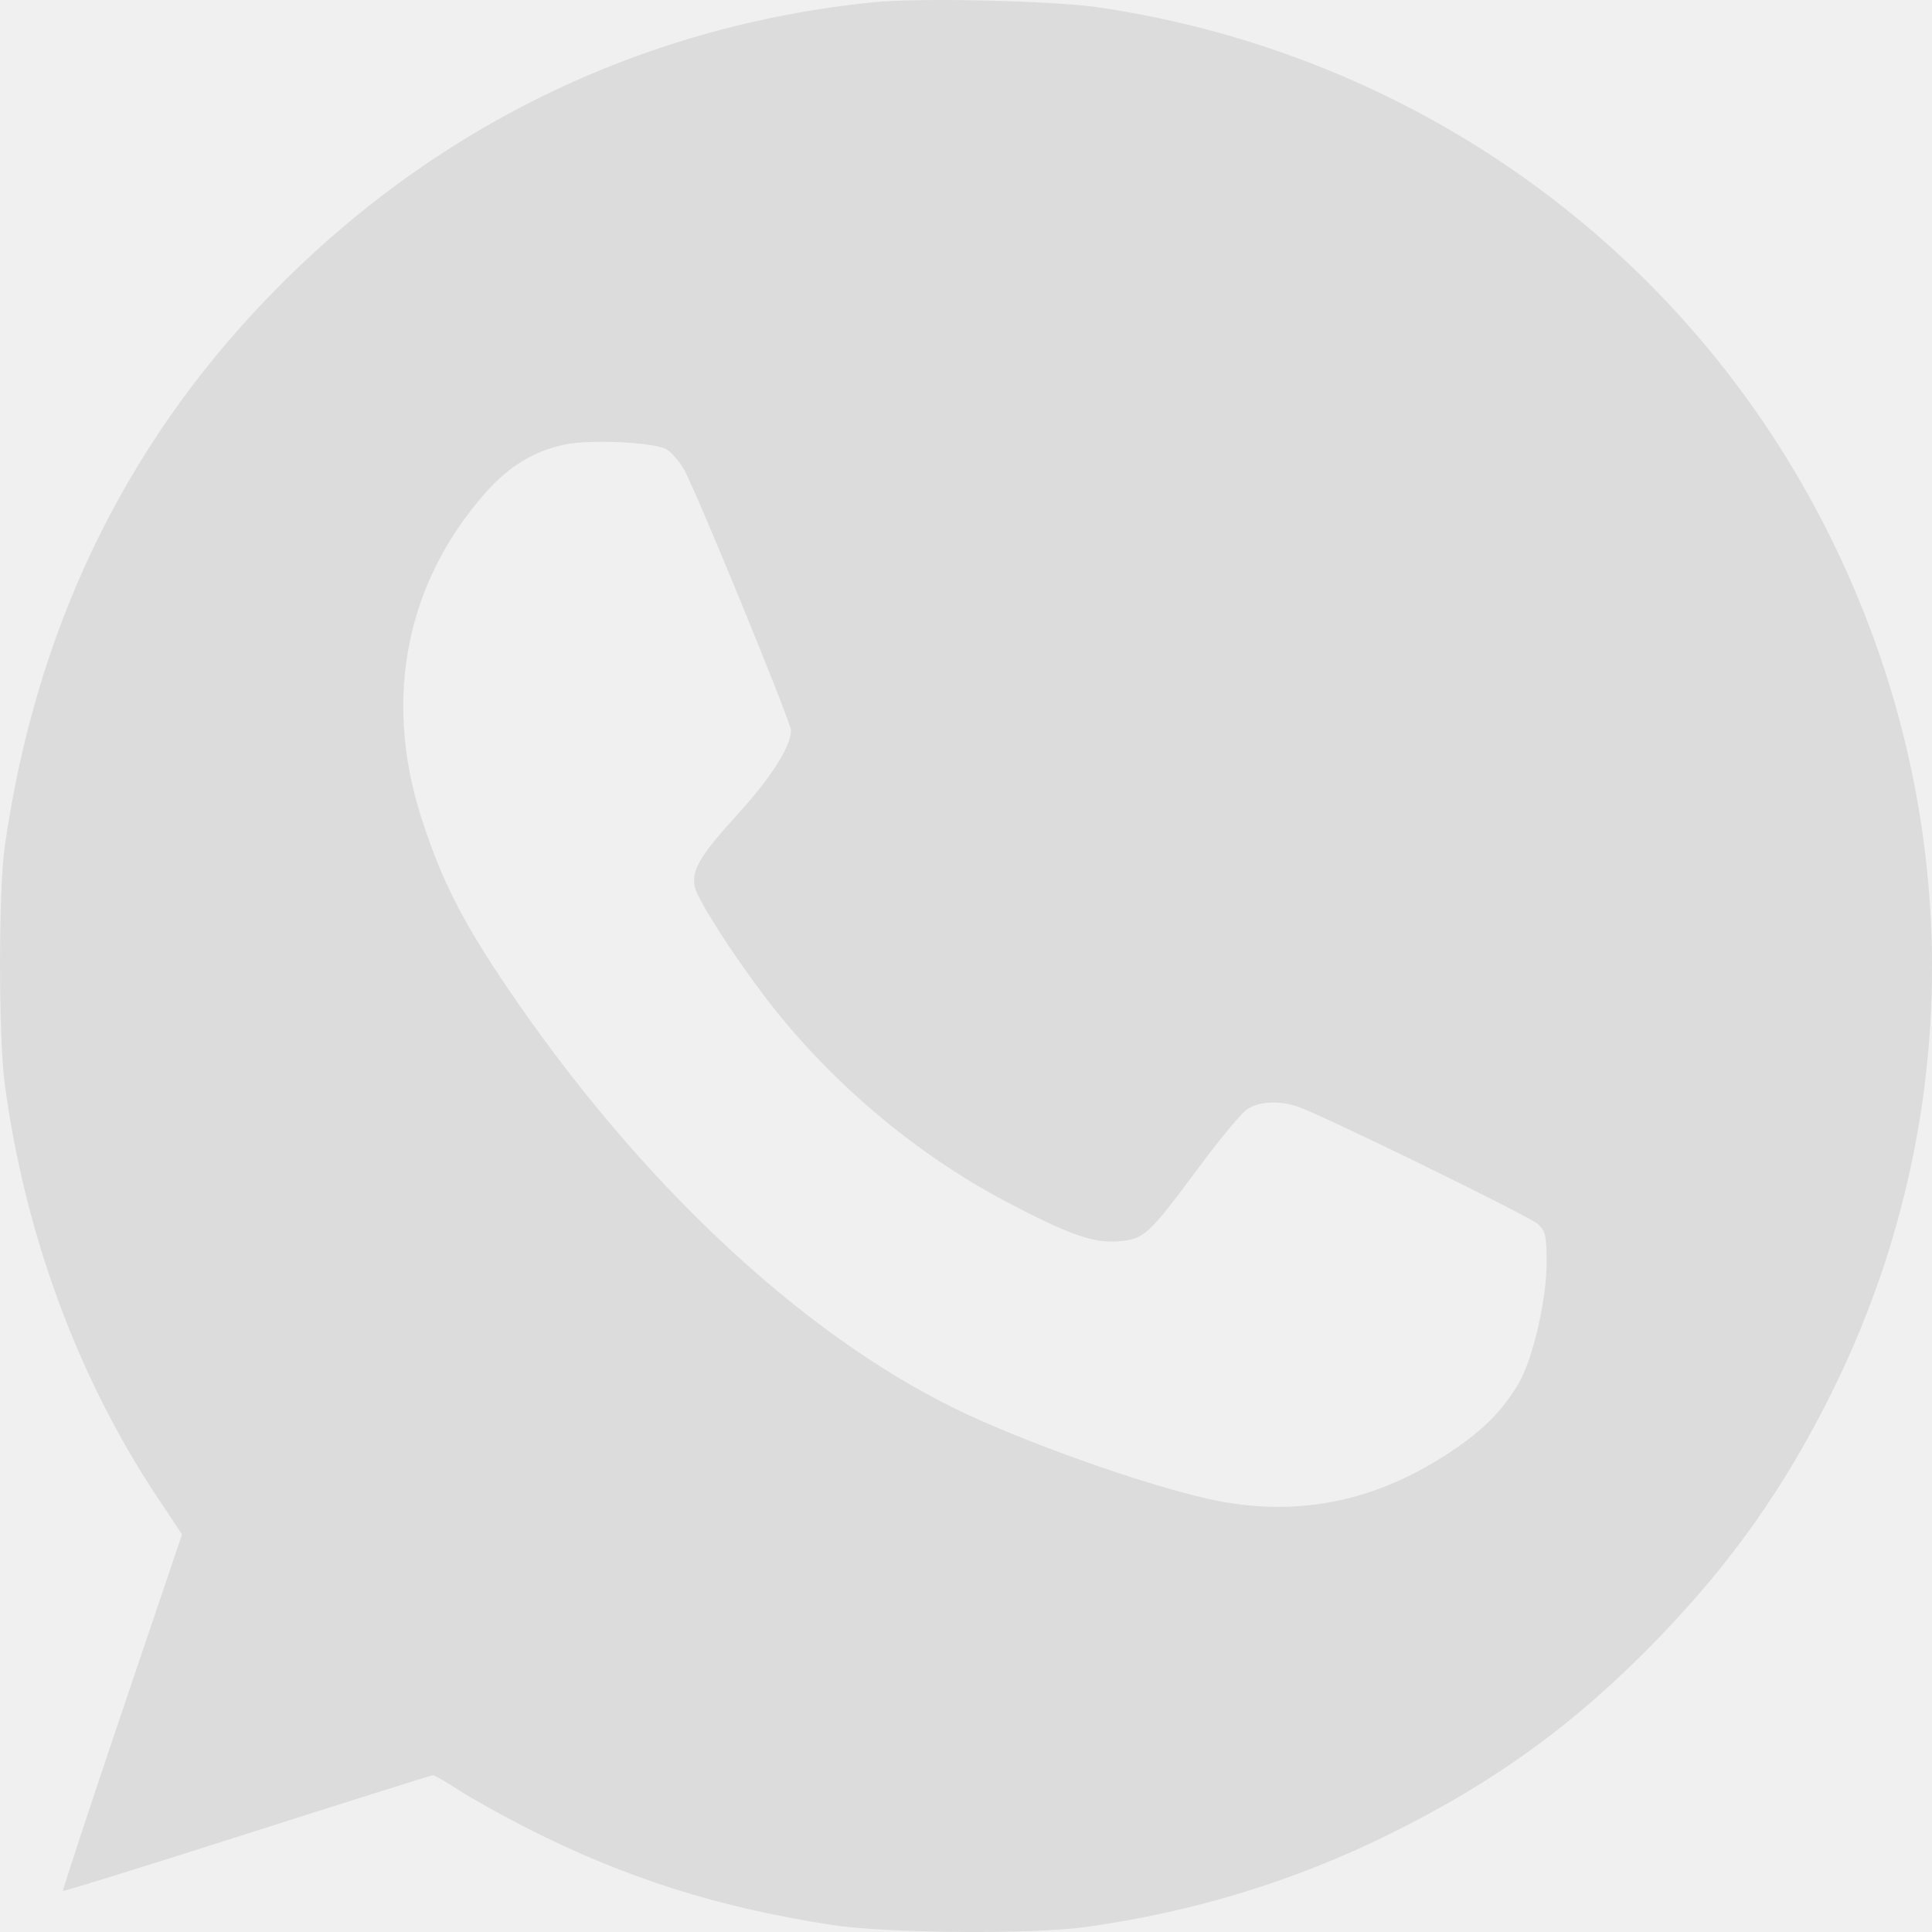
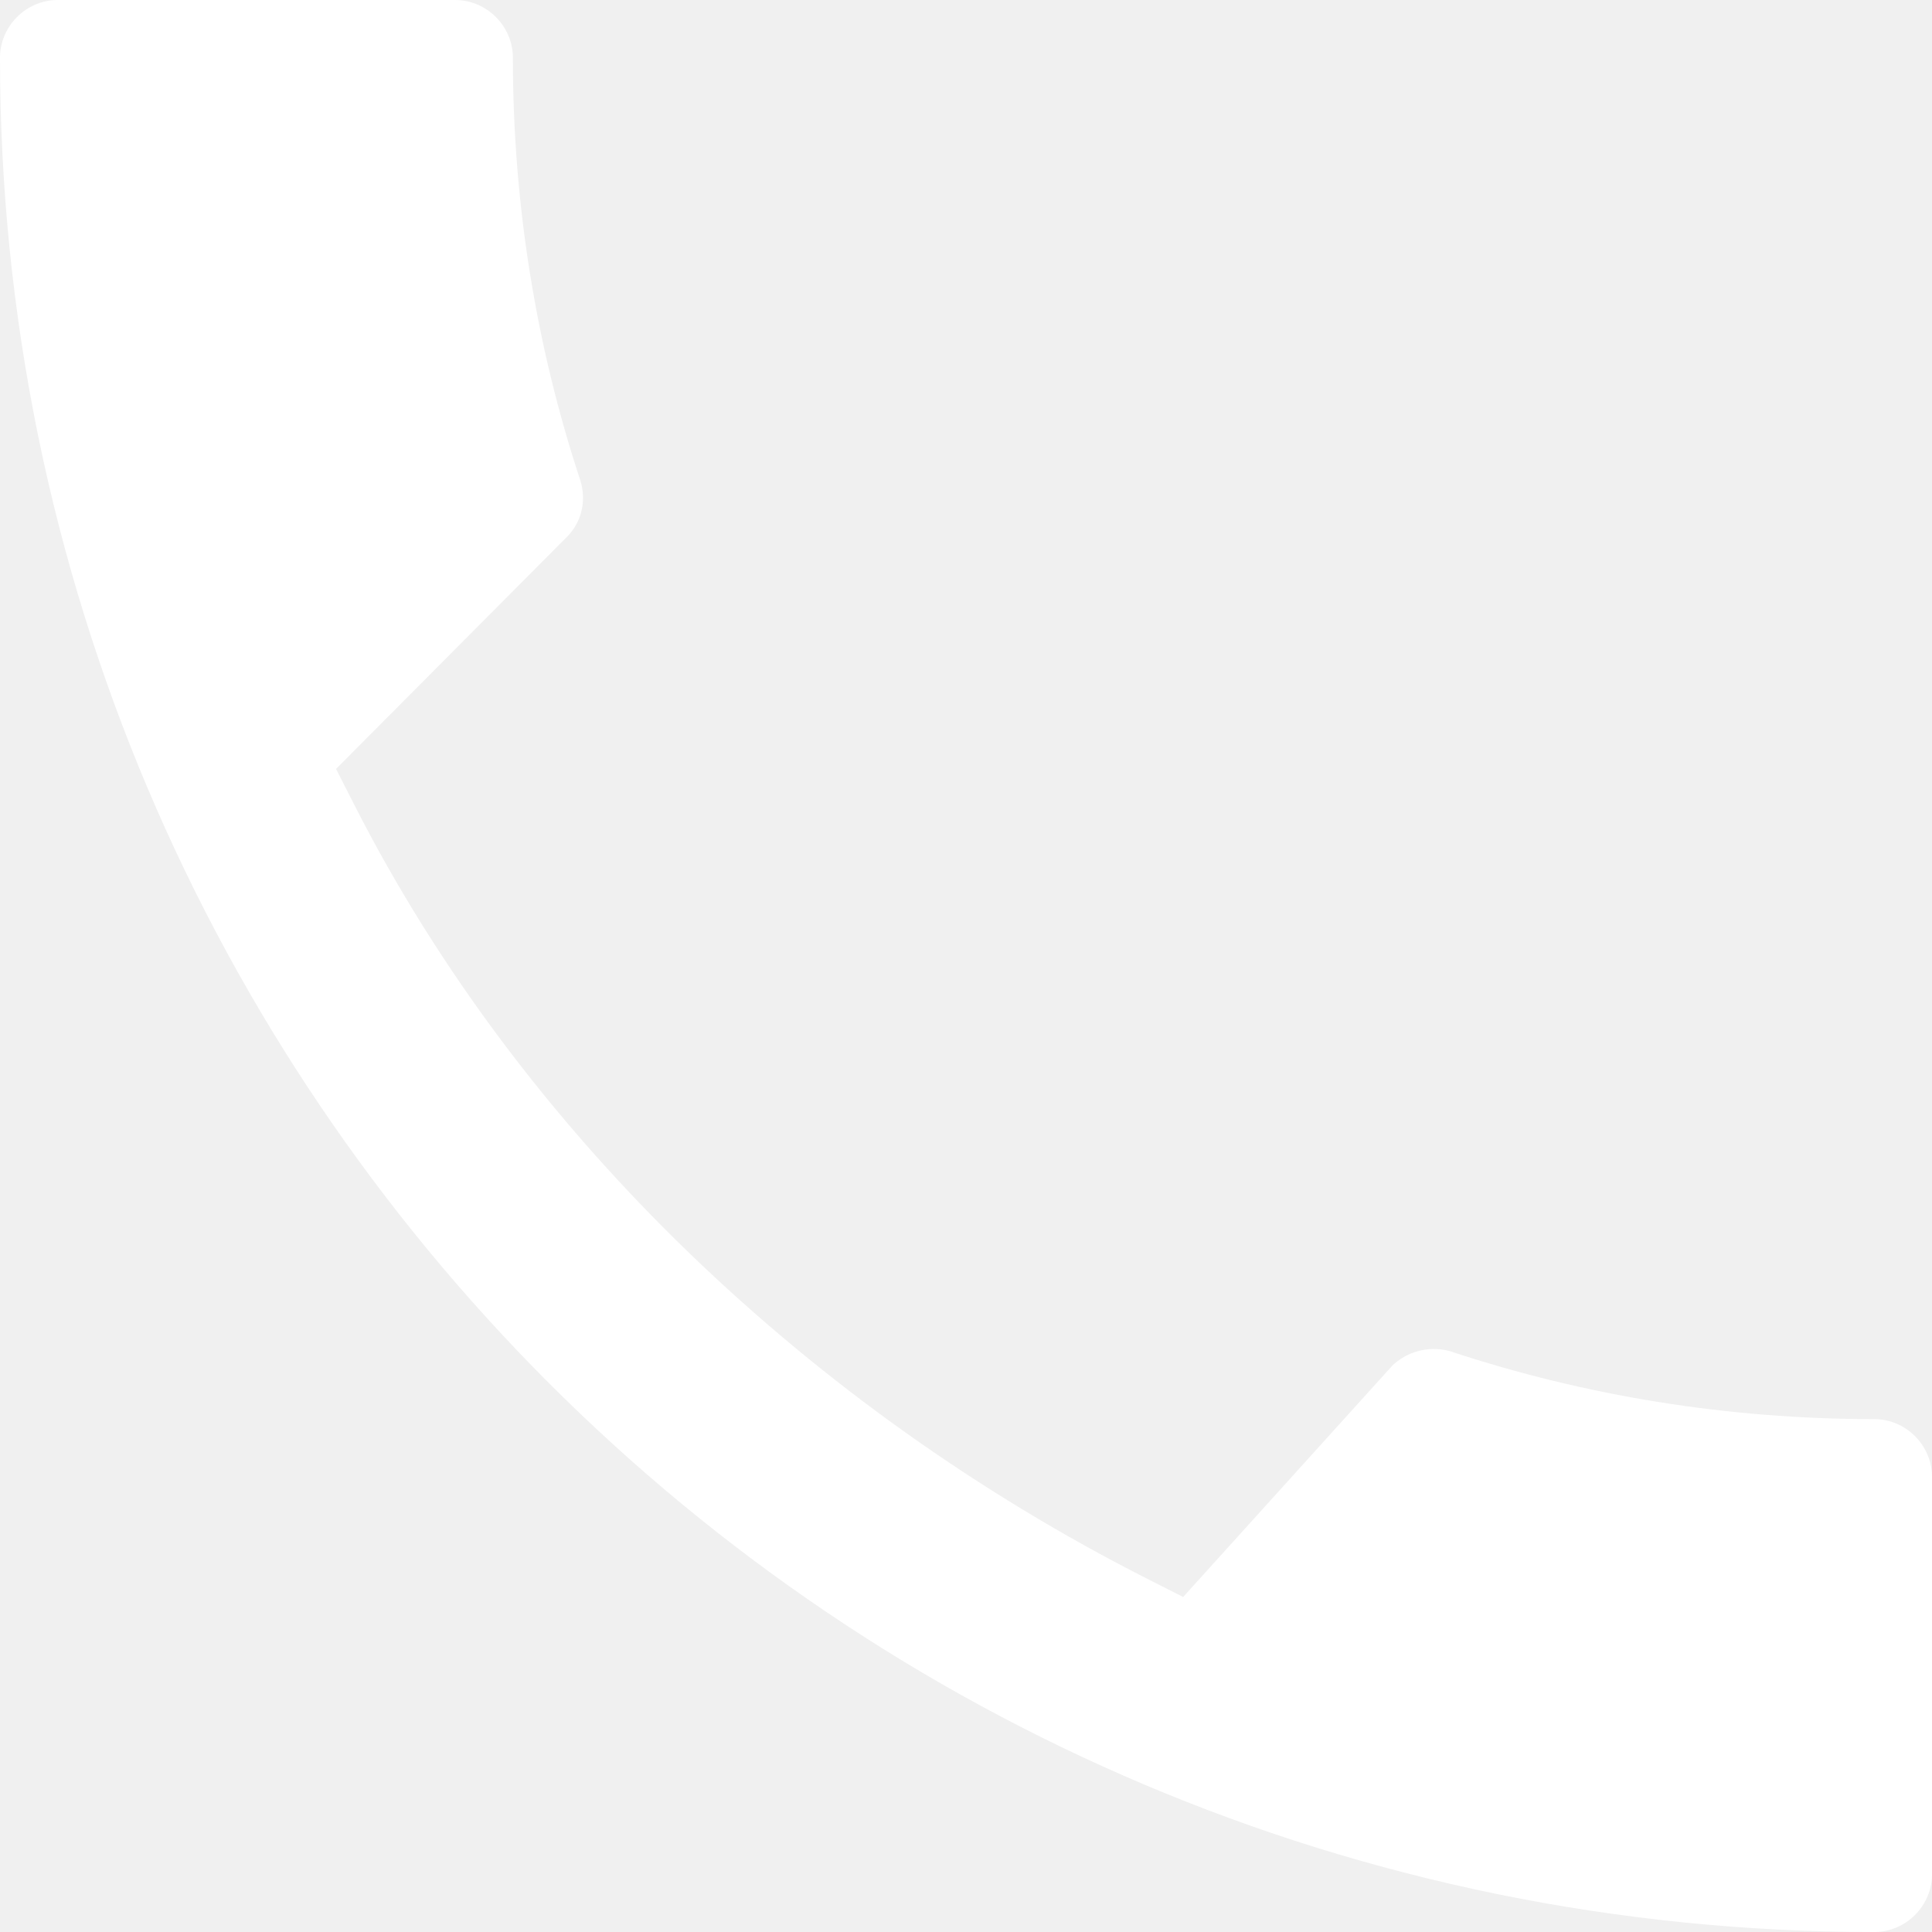
- <svg xmlns="http://www.w3.org/2000/svg" width="19" height="19" viewBox="0 0 19 19" fill="none">
-   <path fill-rule="evenodd" clip-rule="evenodd" d="M8.579 0.023C6.295 0.257 4.24 1.261 2.635 2.926C1.21 4.404 0.348 6.205 0.046 8.33C-0.015 8.761 -0.015 10.192 0.046 10.654C0.241 12.124 0.762 13.54 1.539 14.712L1.79 15.09L1.199 16.837C0.874 17.798 0.613 18.589 0.62 18.596C0.626 18.602 1.442 18.349 2.432 18.033C3.422 17.717 4.244 17.458 4.259 17.458C4.273 17.458 4.389 17.525 4.515 17.607C4.641 17.688 4.939 17.854 5.176 17.975C6.139 18.466 7.063 18.76 8.189 18.932C8.722 19.013 10.148 19.024 10.678 18.951C11.736 18.804 12.727 18.501 13.668 18.036C14.715 17.519 15.508 16.94 16.31 16.11C17.034 15.36 17.549 14.63 18.012 13.699C19.336 11.035 19.329 7.952 17.993 5.266C16.599 2.463 13.933 0.536 10.808 0.073C10.353 0.006 9.035 -0.024 8.579 0.023ZM6.56 4.422C6.61 4.455 6.686 4.545 6.729 4.621C6.851 4.84 7.78 7.105 7.779 7.183C7.779 7.338 7.585 7.644 7.265 7.996C6.883 8.415 6.797 8.56 6.833 8.723C6.86 8.847 7.198 9.376 7.524 9.805C8.148 10.625 8.994 11.343 9.897 11.819C10.507 12.14 10.755 12.228 10.995 12.208C11.252 12.186 11.291 12.152 11.78 11.493C11.991 11.208 12.21 10.944 12.266 10.908C12.383 10.831 12.579 10.821 12.762 10.883C13.005 10.965 15.043 11.962 15.126 12.039C15.2 12.108 15.21 12.154 15.21 12.422C15.21 12.782 15.073 13.372 14.935 13.605C14.778 13.871 14.585 14.066 14.266 14.278C13.547 14.757 12.797 14.916 11.99 14.763C11.422 14.654 10.256 14.254 9.525 13.916C8.012 13.216 6.425 11.771 5.125 9.91C4.582 9.133 4.355 8.7 4.144 8.043C3.767 6.865 3.993 5.727 4.78 4.84C5.006 4.585 5.254 4.435 5.553 4.372C5.807 4.318 6.451 4.35 6.56 4.422Z" fill="#DCDCDC" />
+ <svg xmlns="http://www.w3.org/2000/svg" width="15" height="15" viewBox="0 0 15 15" fill="none">
+   <path fill-rule="evenodd" clip-rule="evenodd" d="M11.274 10.496C12.304 10.835 13.405 11.018 14.552 11.018C14.797 11.018 15 11.221 15 11.466V14.552C15 14.797 14.797 15 14.552 15C6.514 15 0 8.486 0 0.448C0 0.203 0.203 0 0.448 0H3.533C3.779 0 3.982 0.203 3.982 0.448C3.982 1.595 4.165 2.696 4.504 3.725L4.506 3.73C4.556 3.894 4.513 4.061 4.396 4.174L4.393 4.177L2.609 5.97L2.751 6.249C4.066 8.834 6.324 10.943 8.89 12.249L9.186 12.399L10.816 10.596L10.826 10.588C10.951 10.48 11.117 10.448 11.27 10.494L11.274 10.496Z" fill="white" />
</svg>
